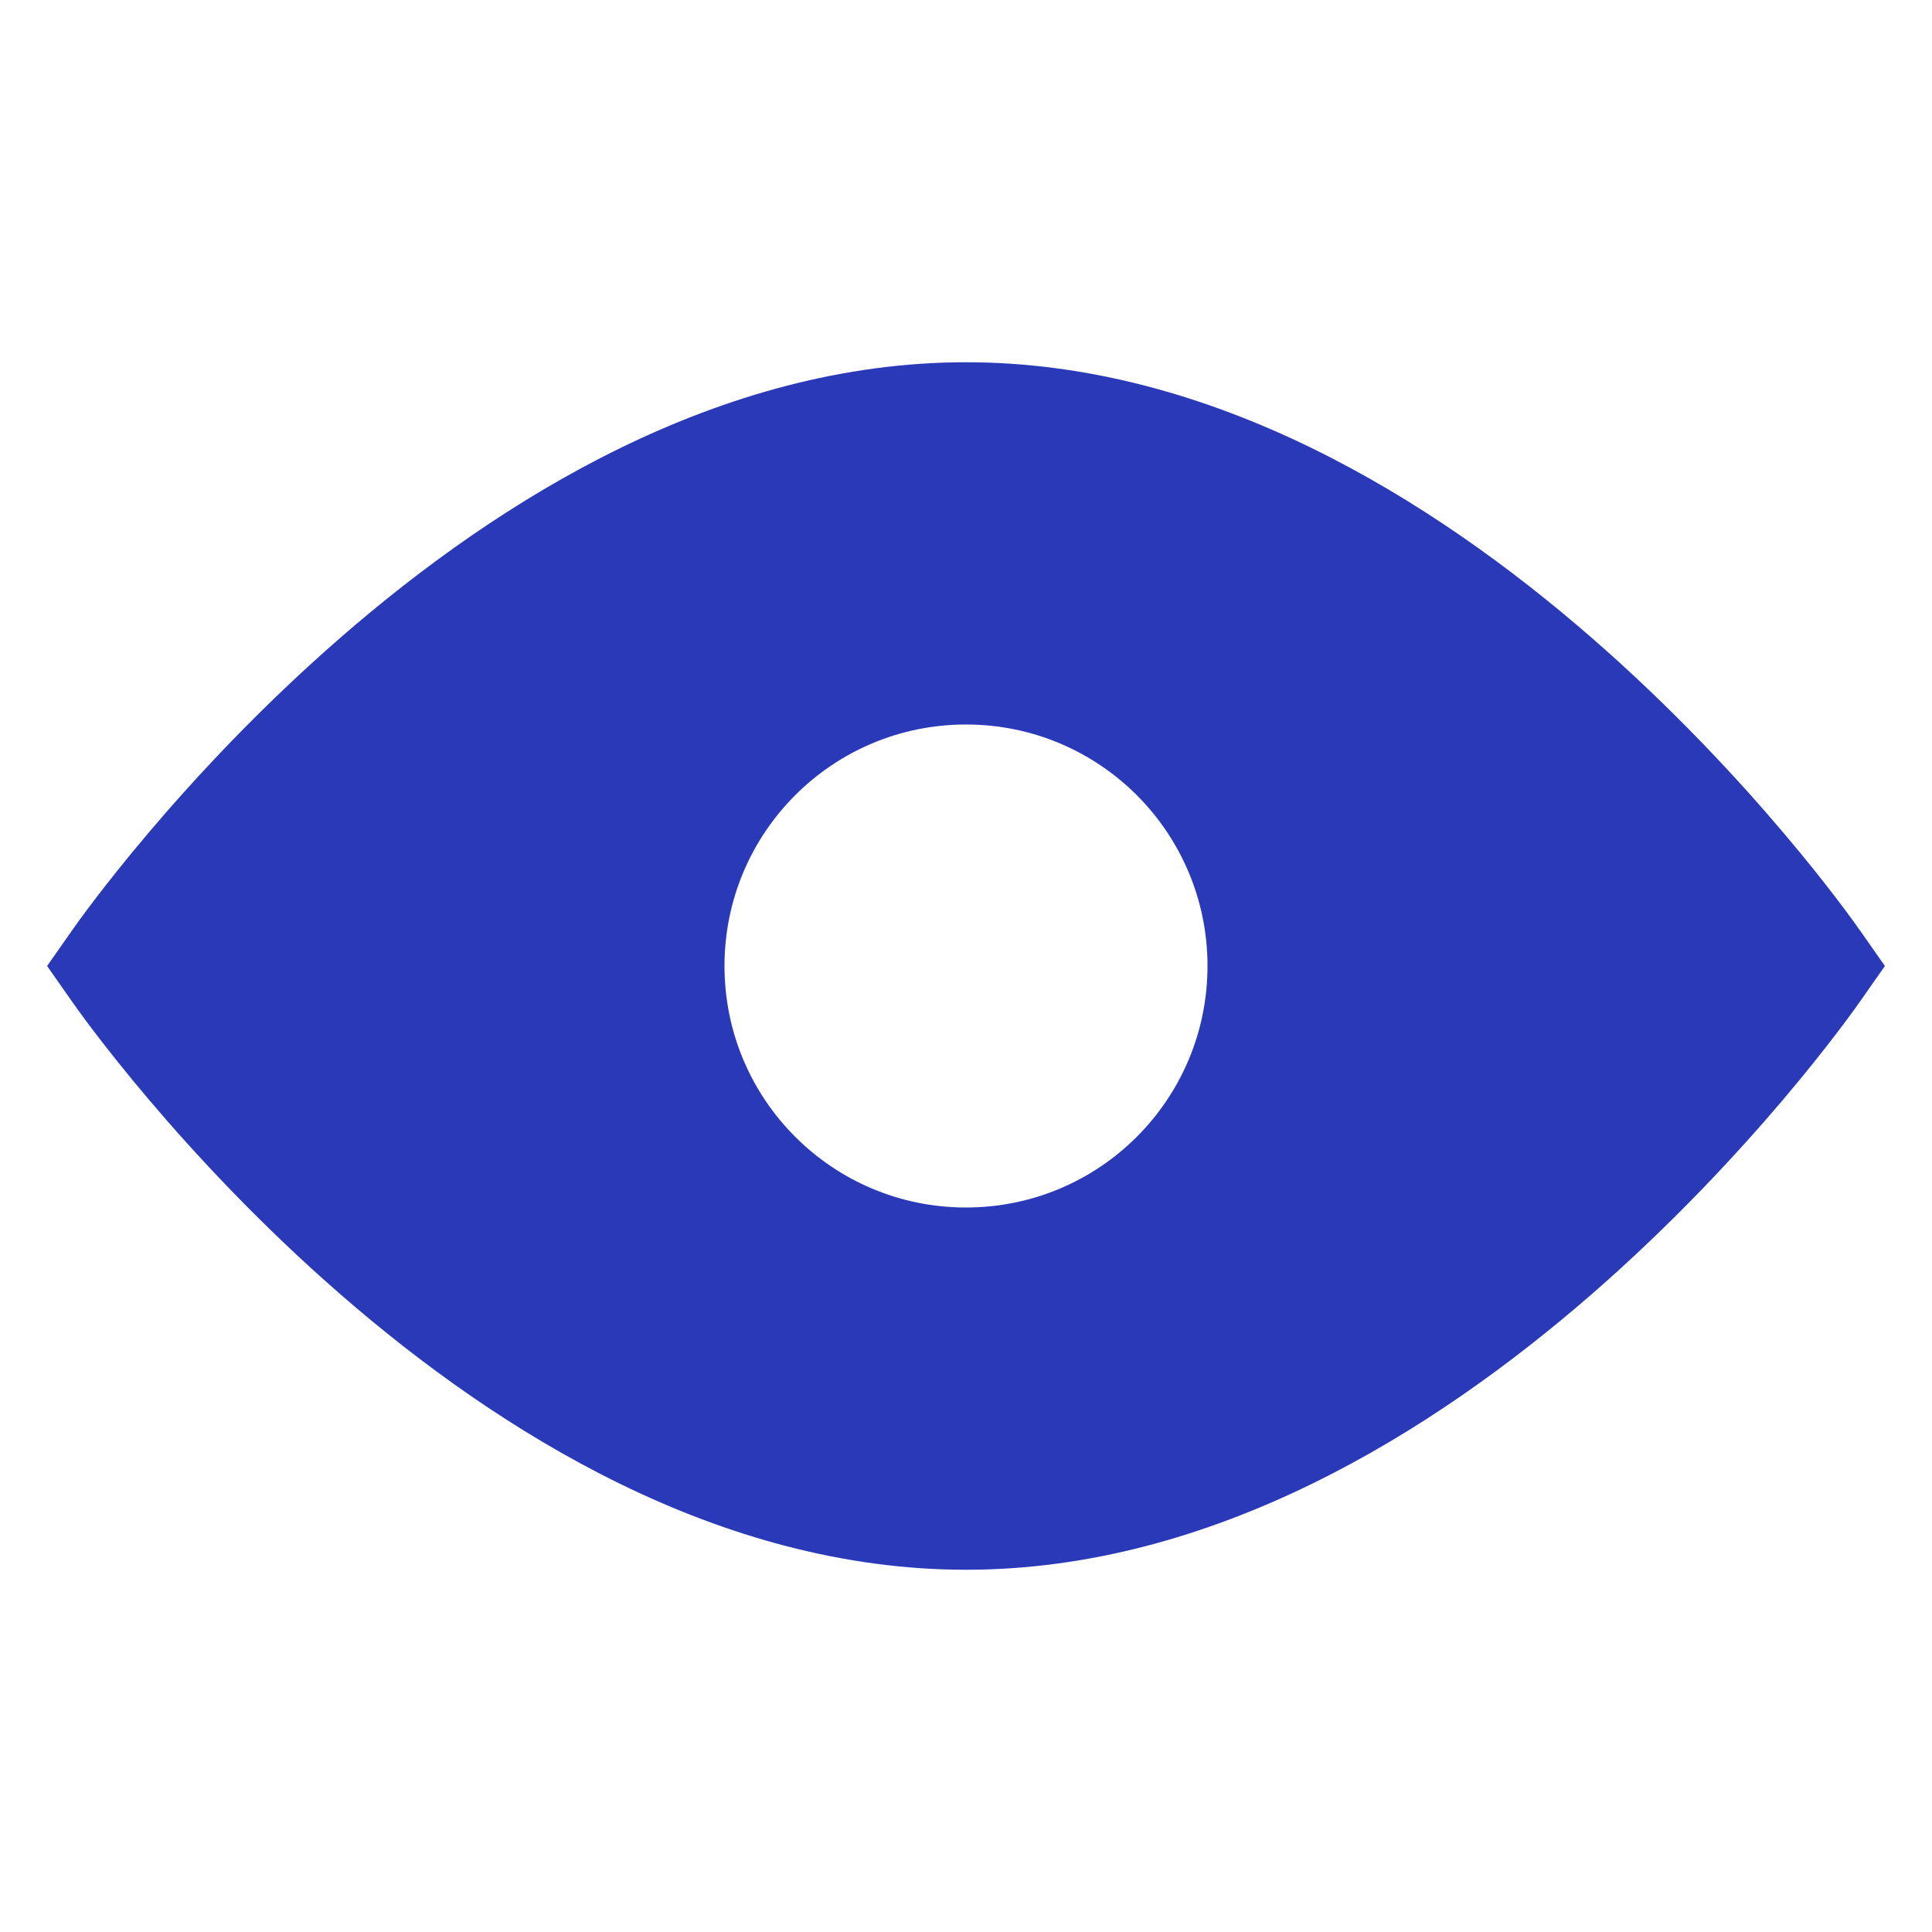
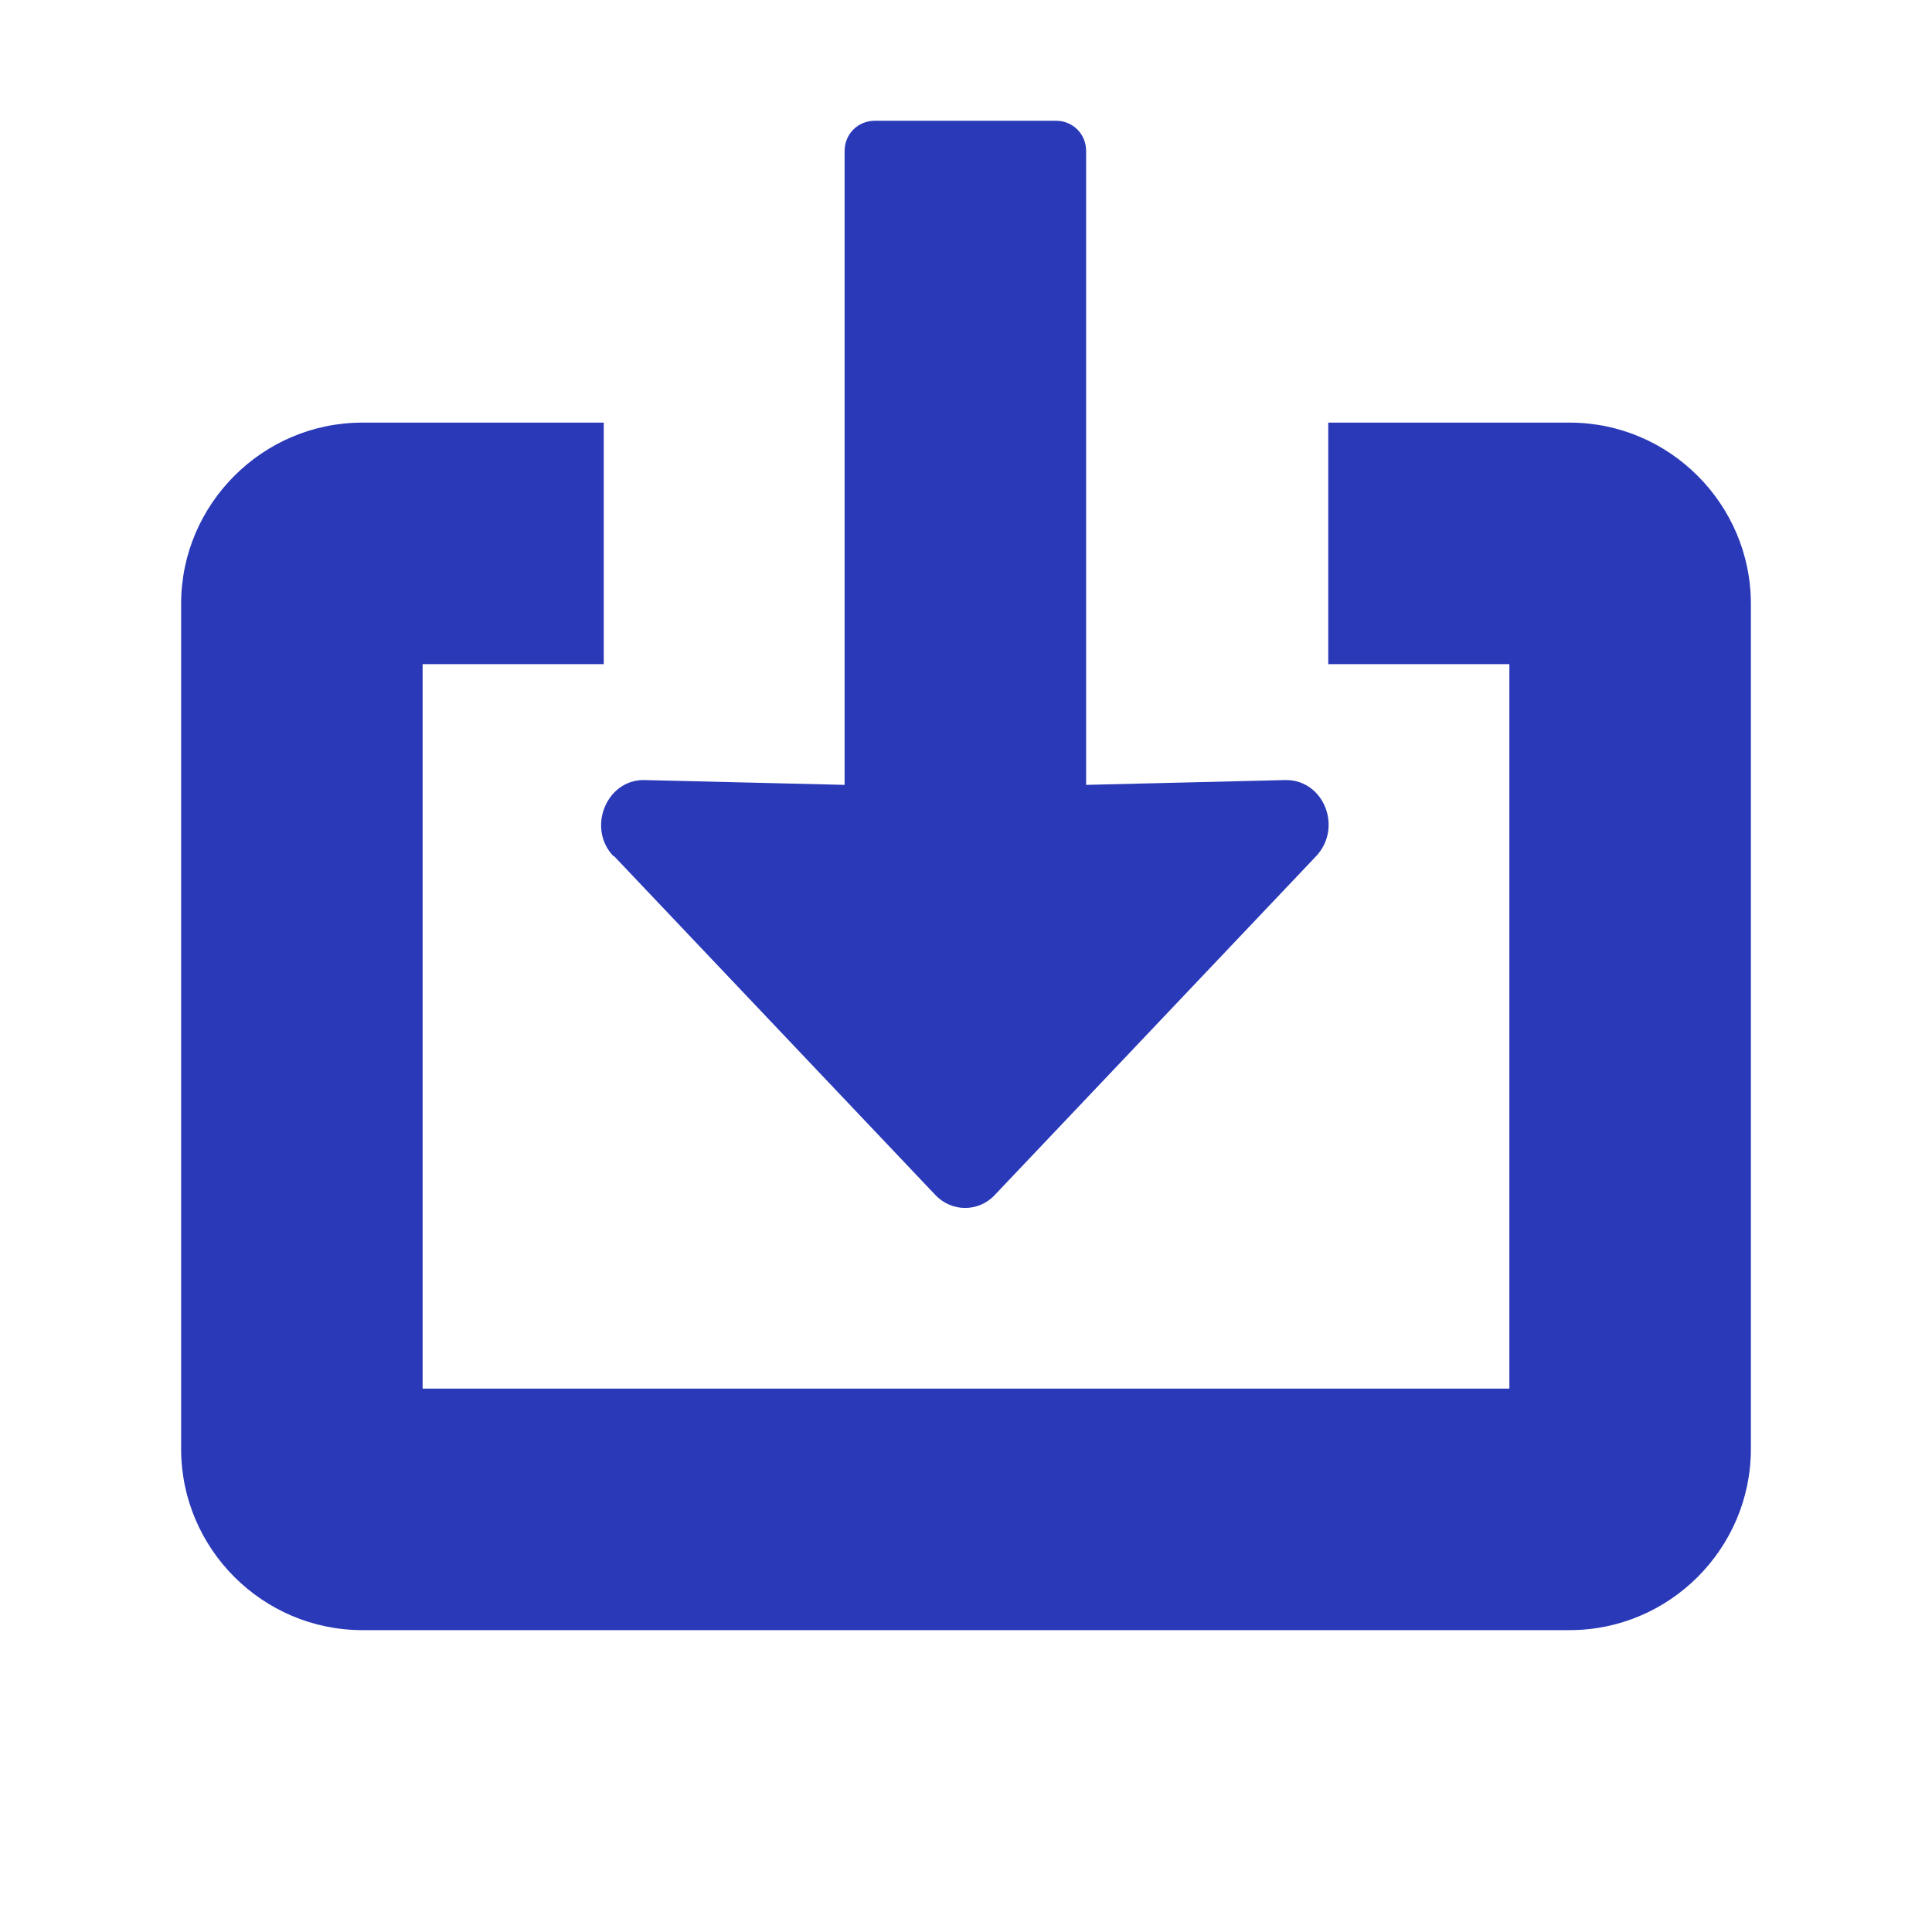
<svg xmlns="http://www.w3.org/2000/svg" width="24" height="24" viewBox="0 0 24 24" fill="none">
-   <path d="M23.115 11.572C22.913 11.28 18.12 4.5 12 4.5C5.88 4.5 1.087 11.28 0.885 11.572L0.585 12L0.885 12.428C1.087 12.72 5.88 19.5 12 19.5C18.12 19.5 22.913 12.72 23.115 12.428L23.415 12L23.115 11.572ZM12 15C10.342 15 9 13.658 9 12C9 10.342 10.342 9 12 9C13.658 9 15 10.342 15 12C15 13.658 13.658 15 12 15Z" fill="#2A39B8" />
+   <path d="M11.617 14.842L7.628 10.635H7.62C7.29 10.29 7.53 9.69 7.995 9.69L10.492 9.75V1.875C10.492 1.665 10.658 1.5 10.867 1.5H13.117C13.328 1.5 13.492 1.665 13.492 1.875V9.75L15.975 9.69C16.448 9.69 16.68 10.283 16.35 10.635L12.36 14.842C12.158 15.06 11.82 15.06 11.617 14.842Z" fill="#2A39B8" />
+   <path d="M16.5 5.25H19.5C20.738 5.25 21.75 6.263 21.75 7.5V18C21.75 19.238 20.738 20.25 19.5 20.25H4.5C3.263 20.25 2.25 19.238 2.25 18V7.5C2.25 6.263 3.263 5.25 4.5 5.25H7.5V8.25H5.25V17.25H18.75V8.25H16.5V5.25Z" fill="#2A39B8" />
</svg>
